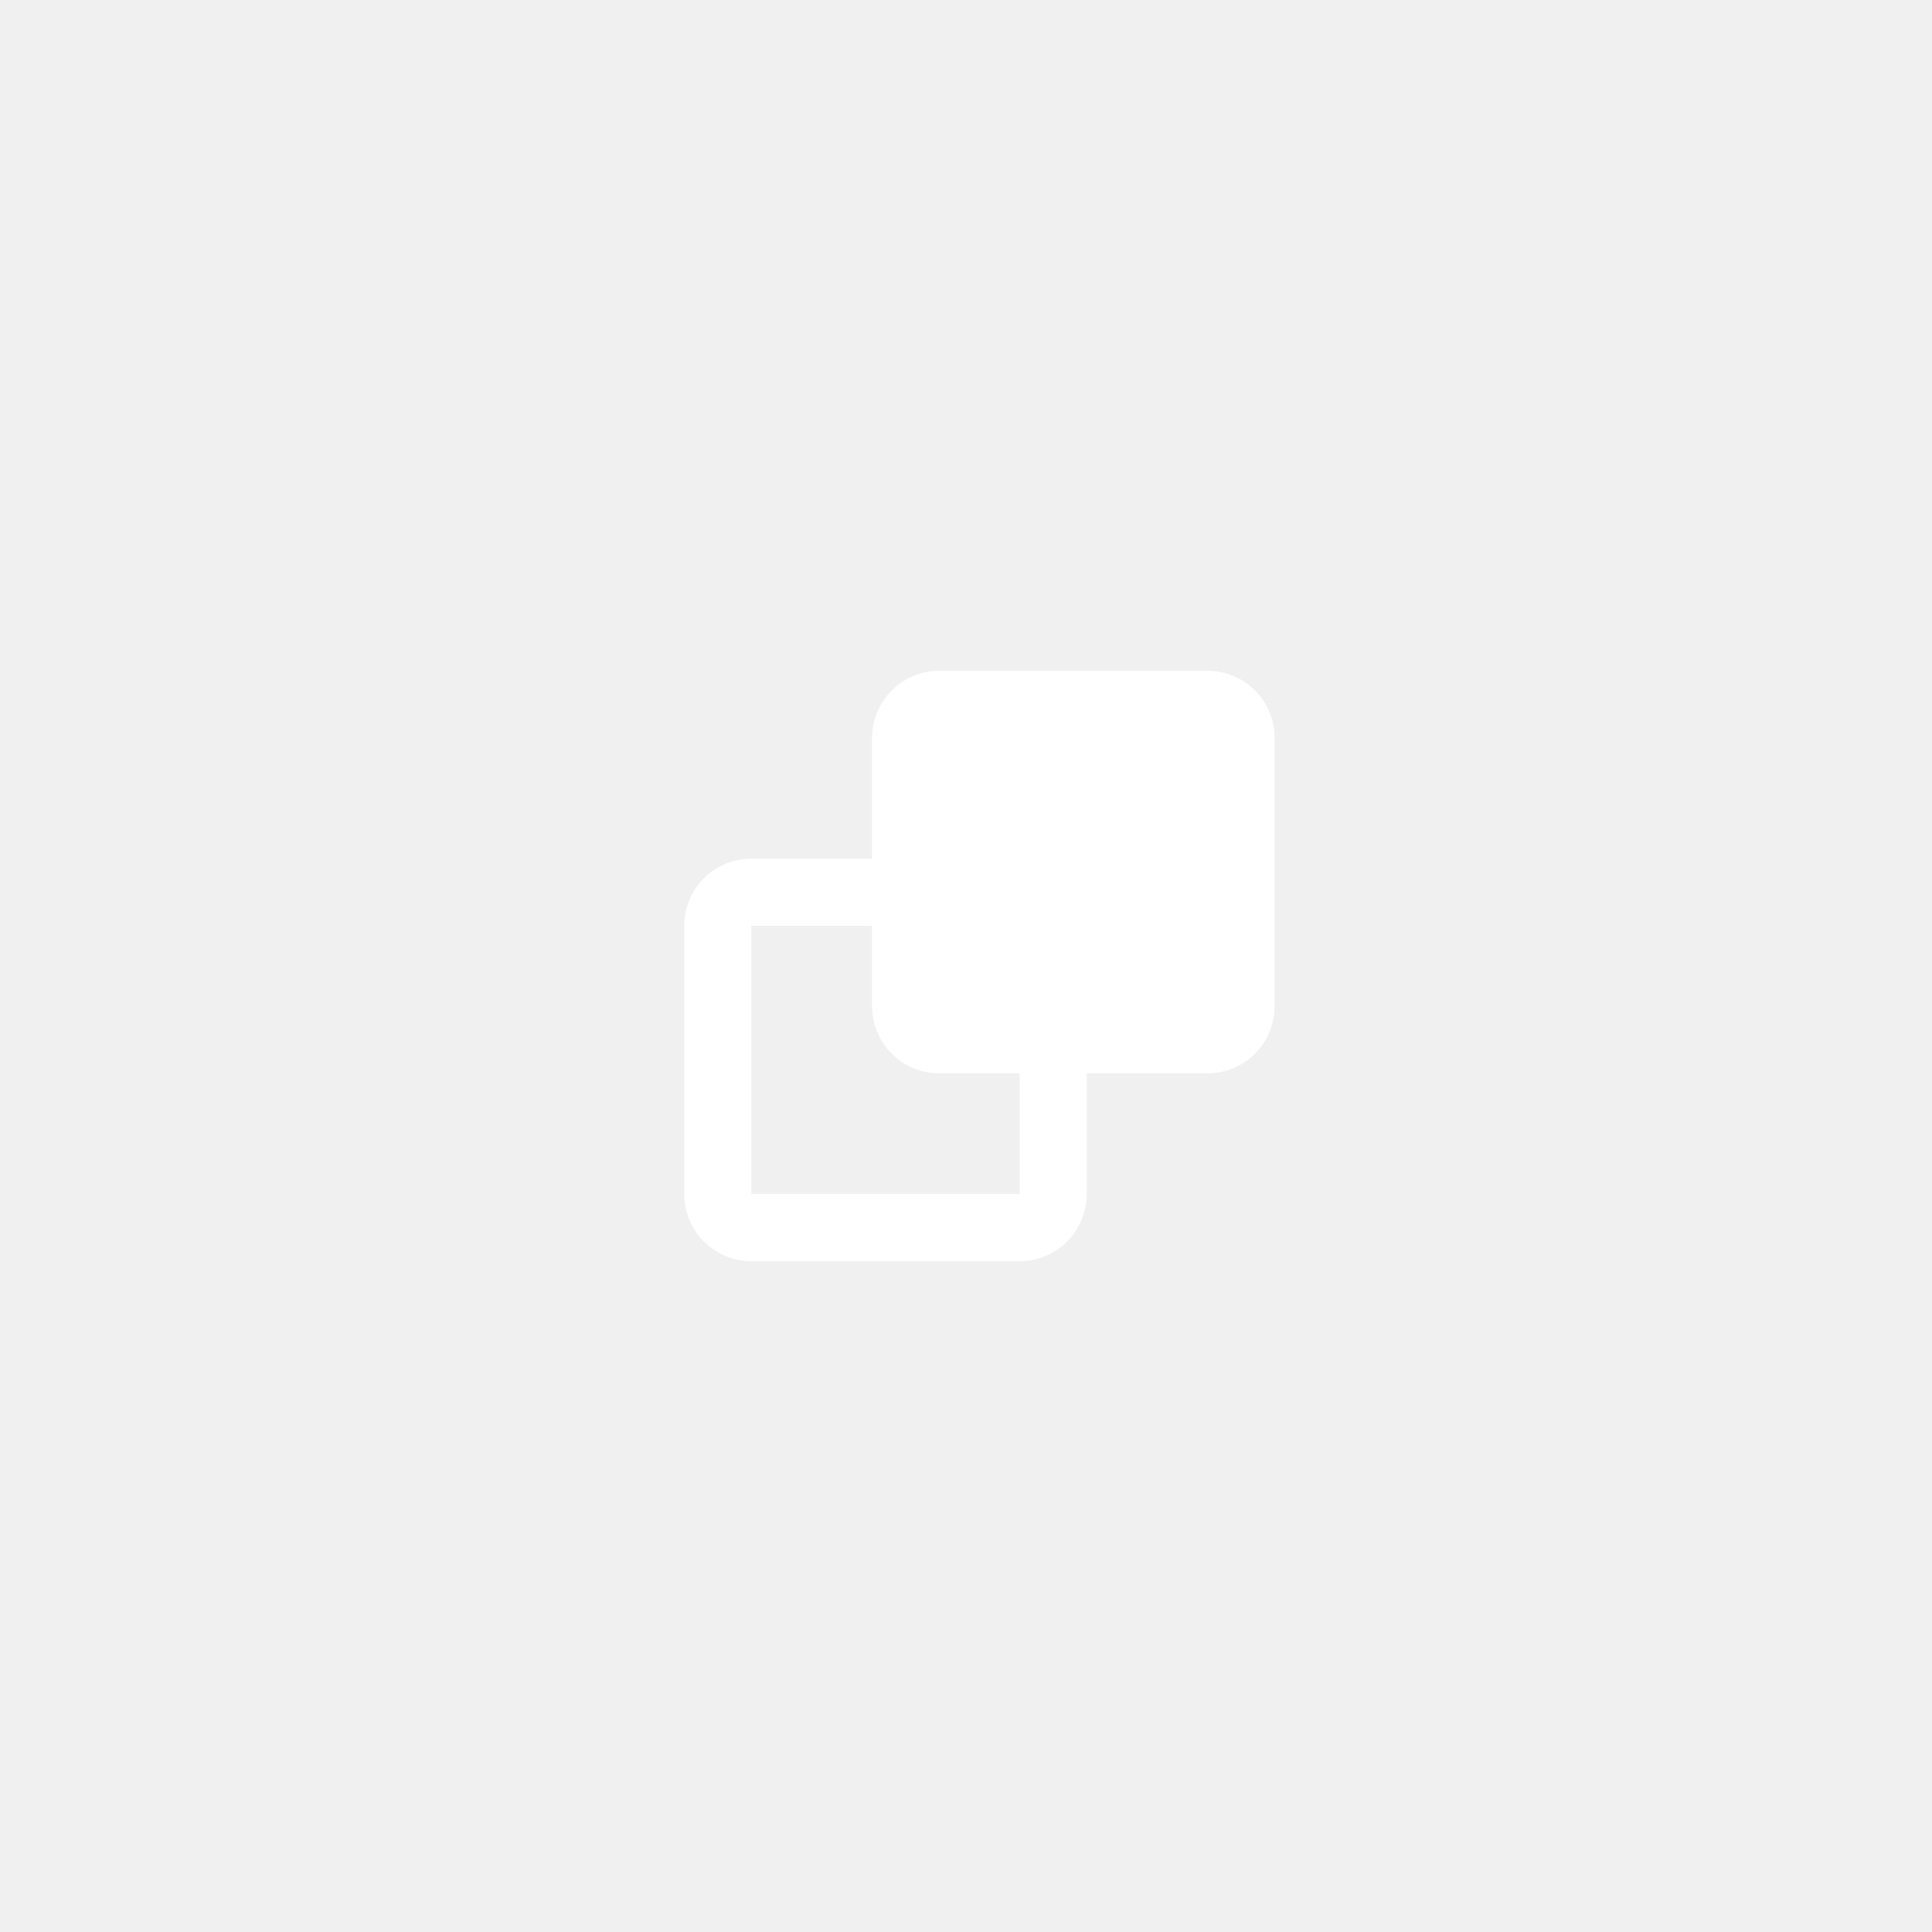
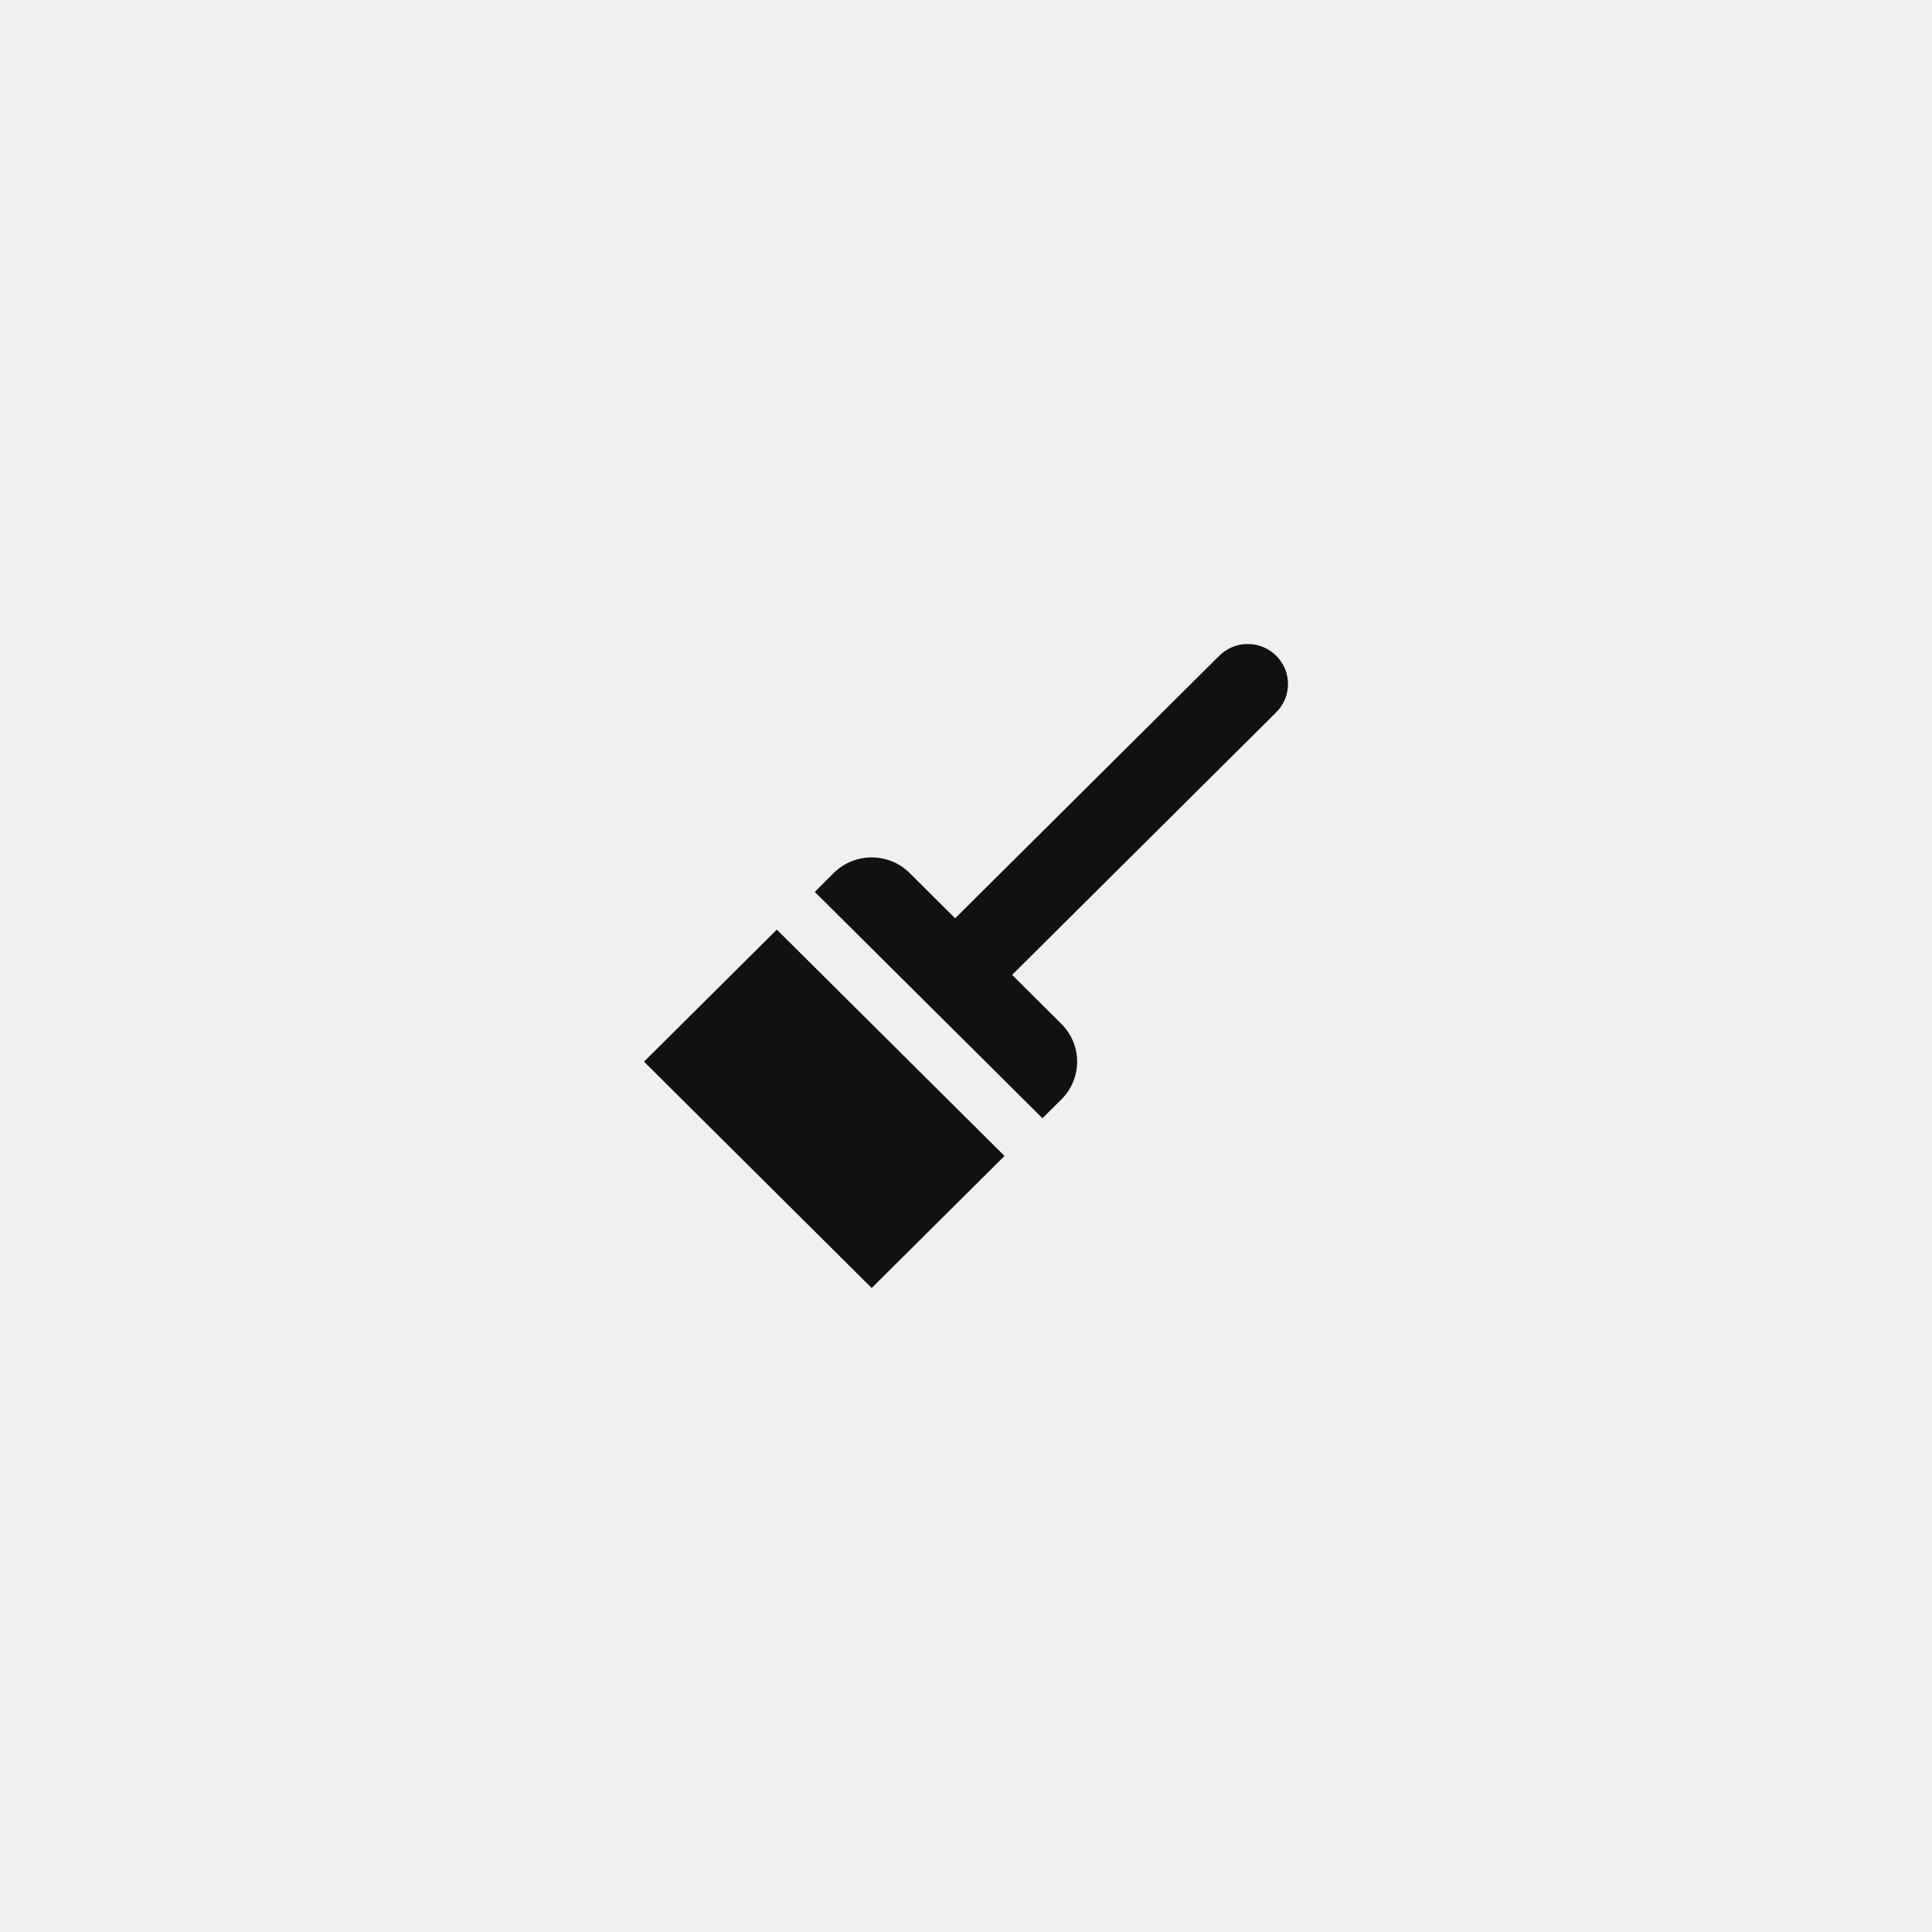
<svg xmlns="http://www.w3.org/2000/svg" width="72" height="72" viewBox="0 0 72 72" fill="none">
-   <g clip-path="url(#clip0)">
-     <path fill-rule="evenodd" clip-rule="evenodd" d="M25.5 34.5V44.5C25.5 45.881 26.619 47 28 47H38C39.381 47 40.5 45.881 40.5 44.5V40H45C46.381 40 47.5 38.881 47.5 37.5V27.5C47.5 26.119 46.381 25 45 25H35C33.619 25 32.5 26.119 32.5 27.5V32H28C26.619 32 25.5 33.119 25.5 34.5ZM28 34.5H32.5V37.5C32.5 38.881 33.619 40 35 40H38V44.5H28V34.5Z" fill="white" />
-   </g>
-   <defs>
-     <clipPath id="clip0">
-       <rect width="72" height="72" fill="white" />
-     </clipPath>
-   </defs>
+   <path d="M48 25.491C48 25.903 47.832 26.276 47.561 26.546L37.718 36.331L39.556 38.159C40.337 38.935 40.337 40.194 39.556 40.971L38.849 41.673L30.364 33.238L31.071 32.535C31.852 31.759 33.118 31.759 33.9 32.535L35.596 34.222L45.435 24.441C45.707 24.169 46.084 24 46.5 24C47.328 24 48 24.668 48 25.491Z" fill="#111111" />
+   <path d="M28.95 34.644L37.435 43.079L32.485 48L24 39.565L28.95 34.644Z" fill="#111111" />
</svg>
